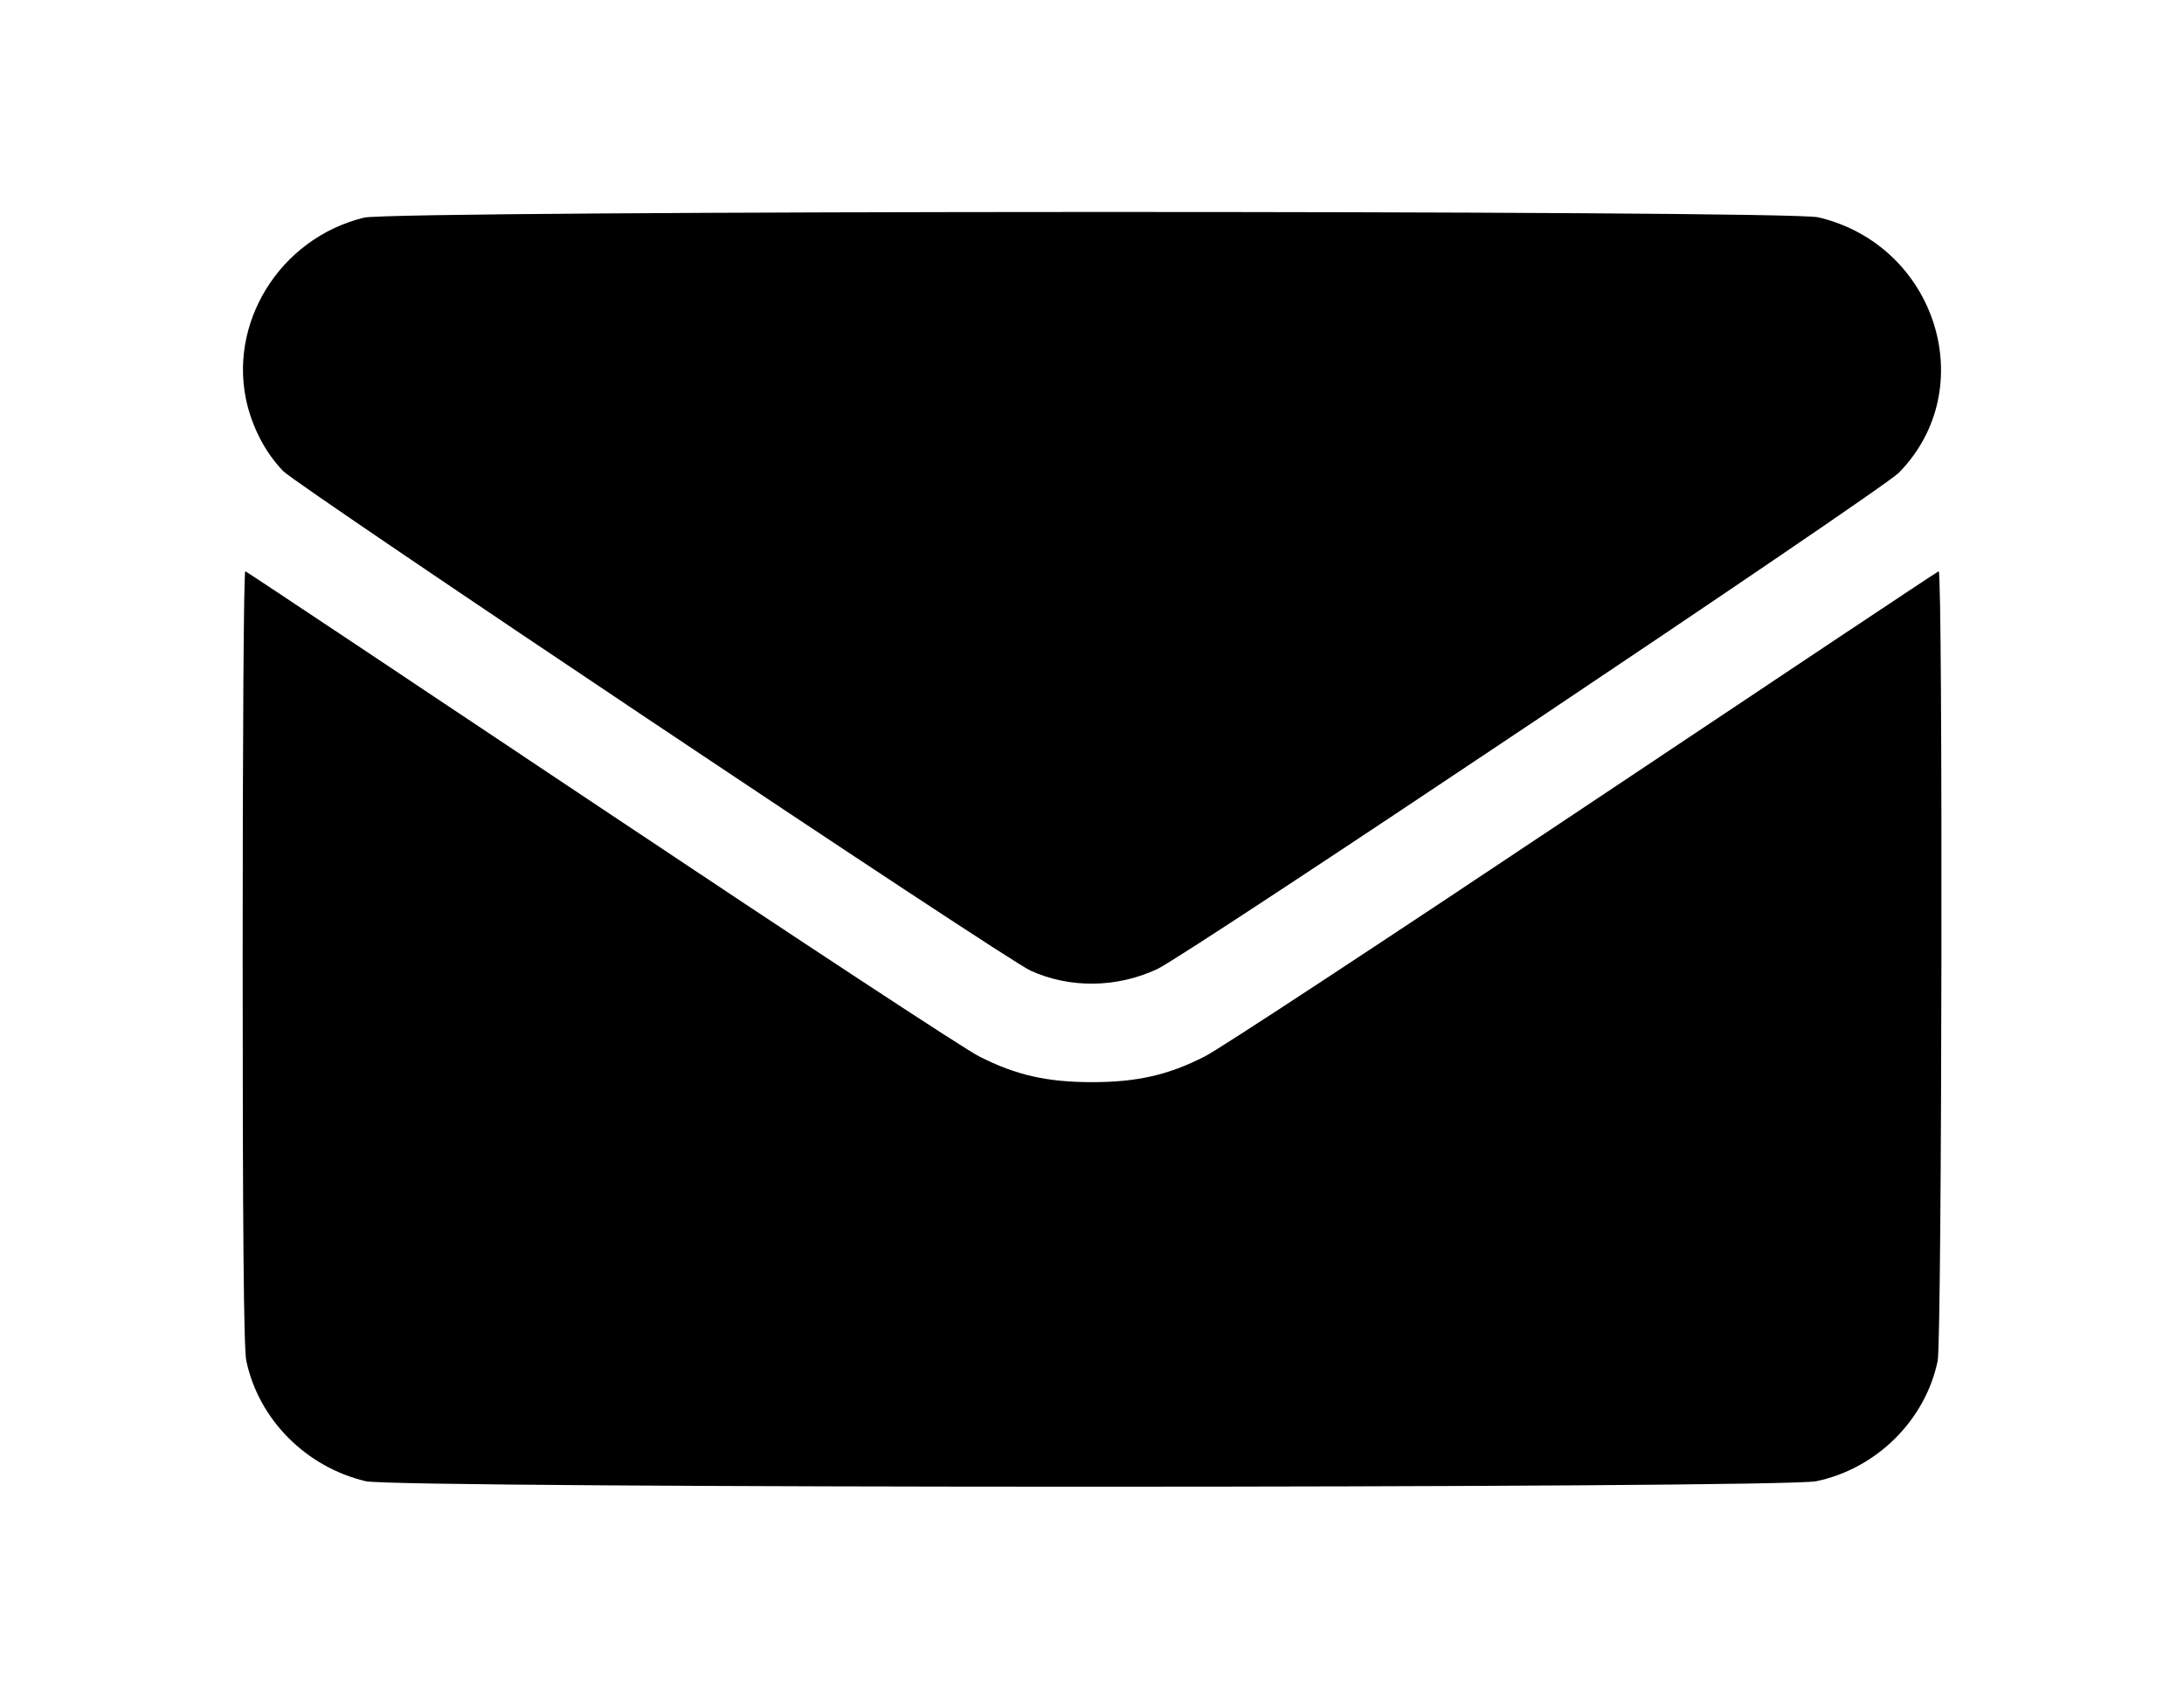
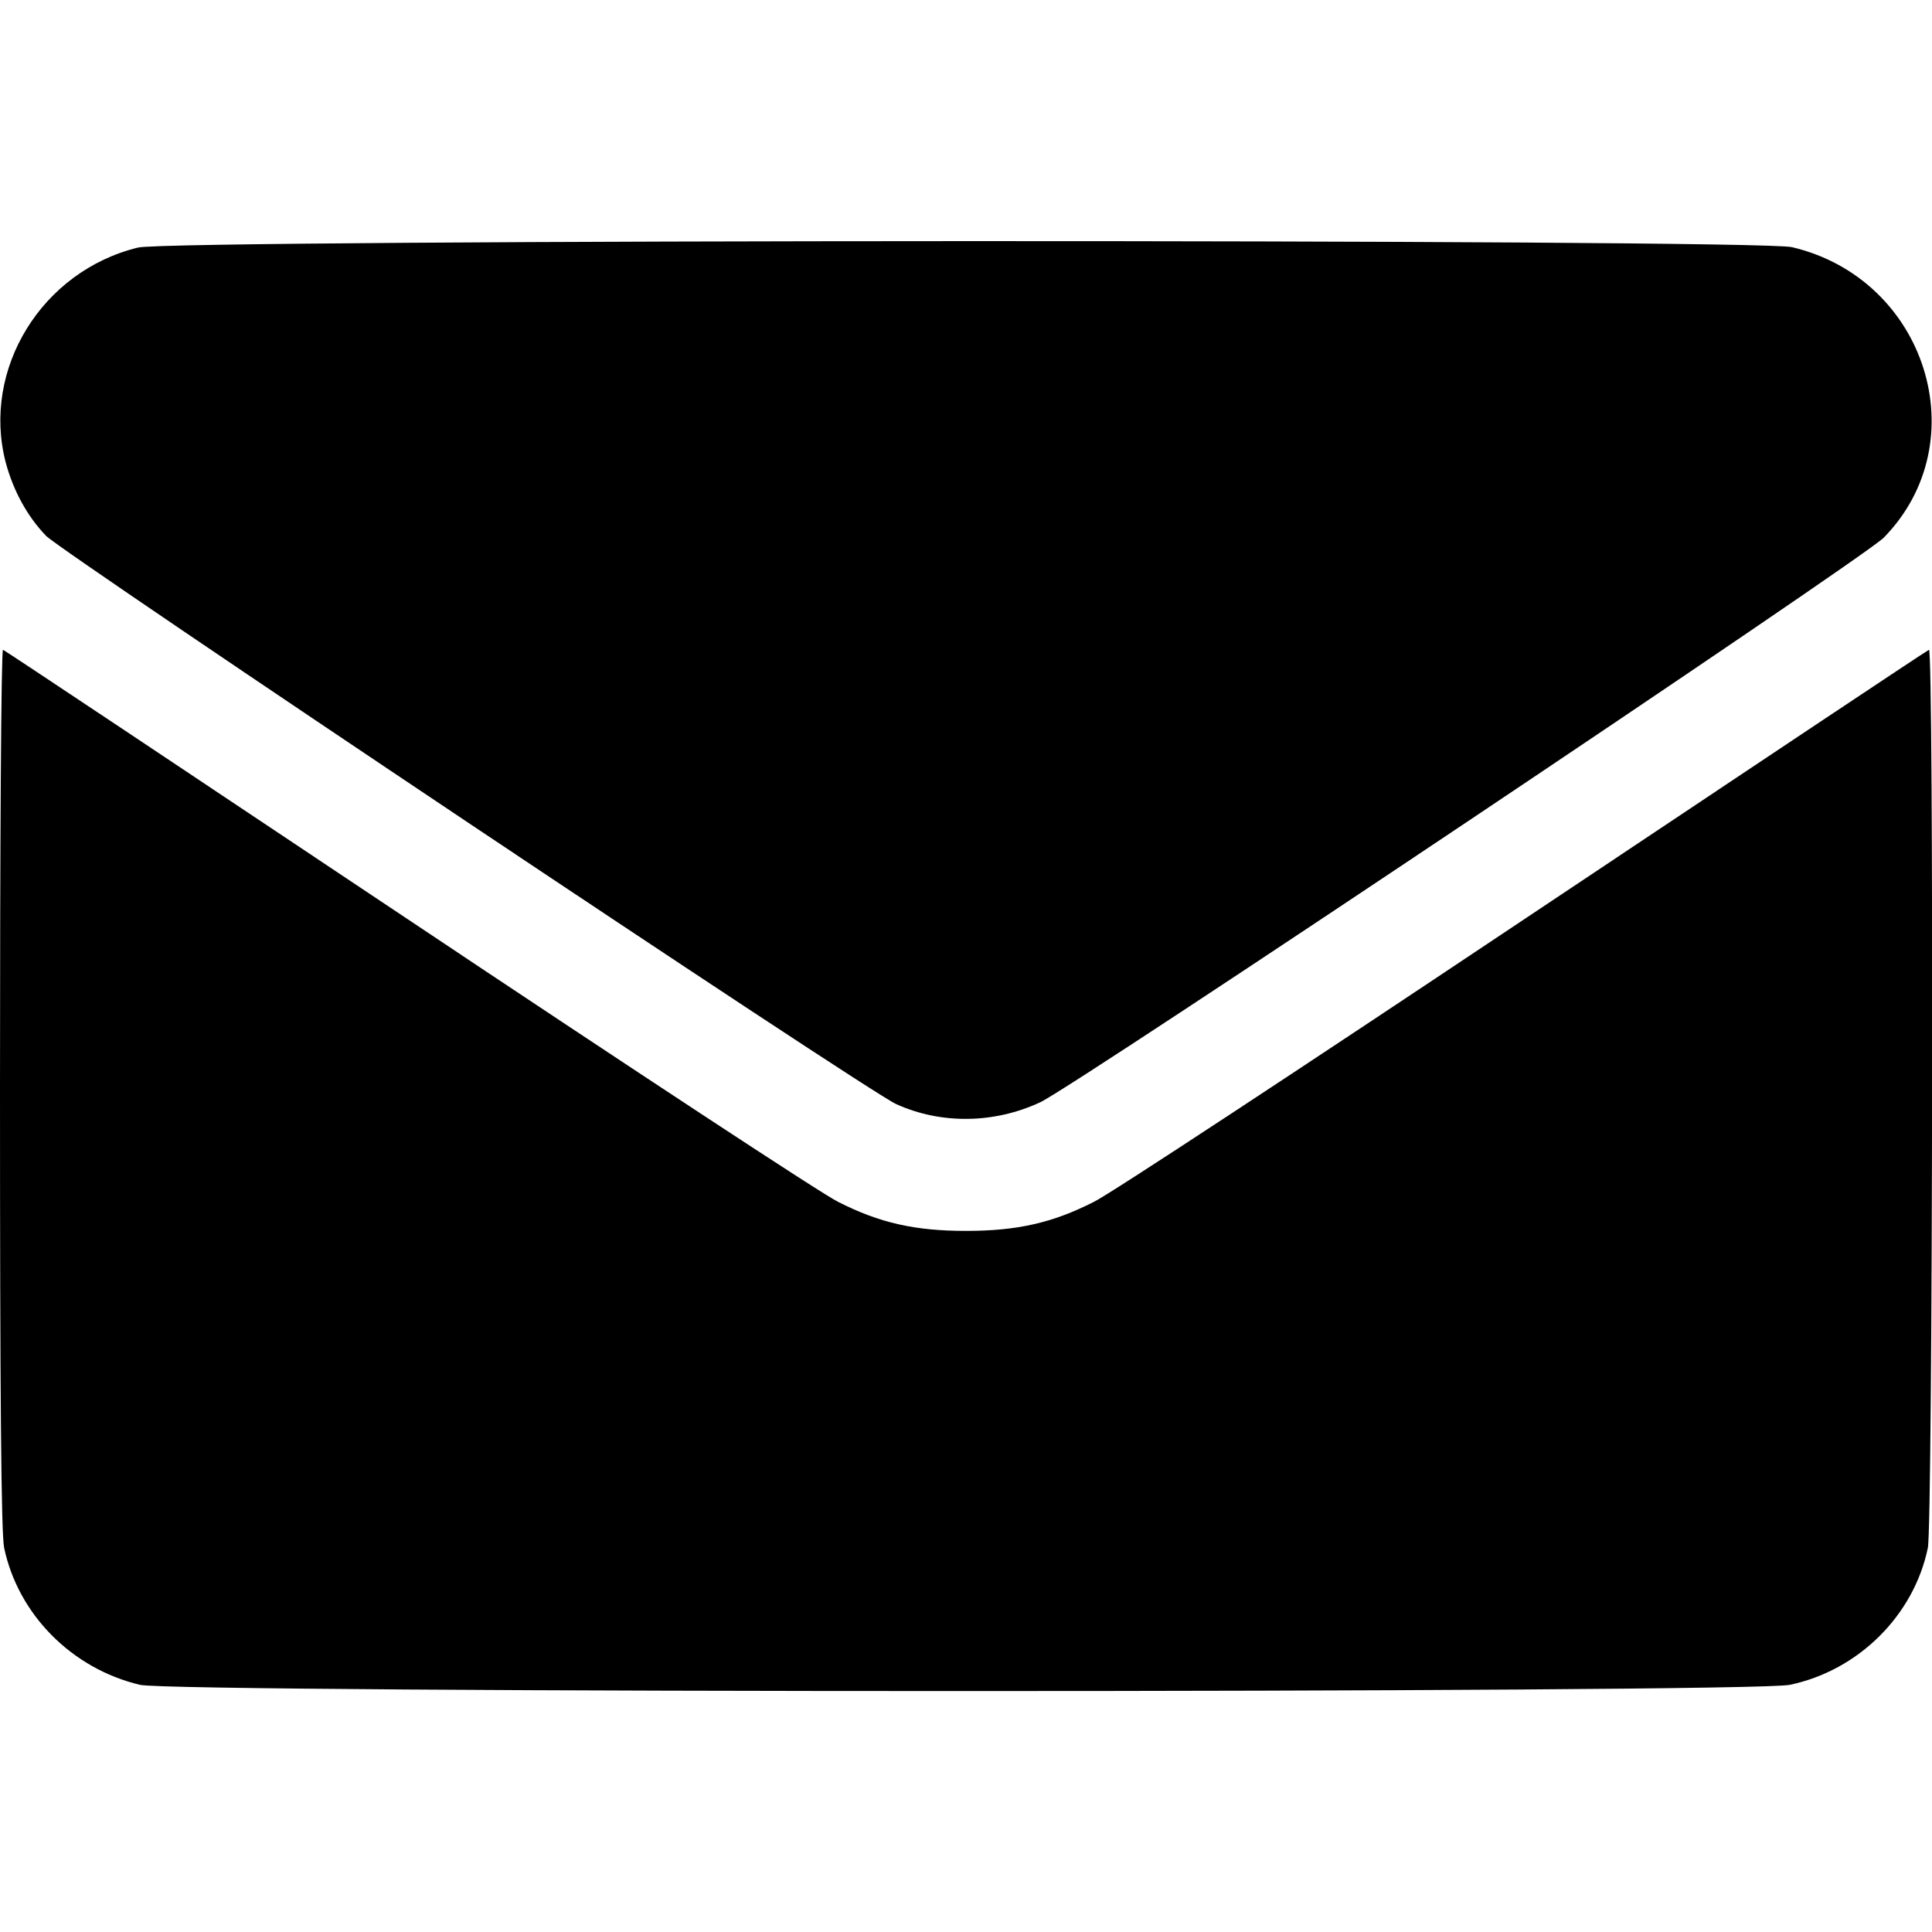
- <svg xmlns="http://www.w3.org/2000/svg" version="1.0" width="45" height="35" viewBox="0 0 512 512" preserveAspectRatio="xMidYMid meet">
+ <svg xmlns="http://www.w3.org/2000/svg" version="1.0" width="28" height="28" viewBox="0 0 512 512" preserveAspectRatio="xMidYMid meet">
  <g transform="translate(0,512) scale(0.1,-0.1)" fill="currentColor" stroke="none">
    <path d="M366 4464 c-255 -62 -415 -322 -351 -569 20 -75 57 -143 107 -195 45 -46 2175 -1471 2253 -1506 119 -54 260 -52 382 5 95 45 2182 1442 2235 1496 249 254 113 686 -243 770 -94 22 -4291 21 -4383 -1z" />
    <path d="M0 2236 c0 -810 3 -1181 11 -1218 37 -176 179 -320 360 -363 94 -22 4267 -22 4372 0 182 38 329 184 366 363 13 61 16 2386 3 2380 -4 -1 -487 -323 -1074 -715 -587 -392 -1099 -729 -1139 -748 -110 -56 -204 -77 -339 -77 -135 0 -229 21 -339 77 -40 19 -552 356 -1139 748 -587 392 -1070 714 -1074 715 -5 2 -8 -521 -8 -1162z" />
  </g>
</svg>
